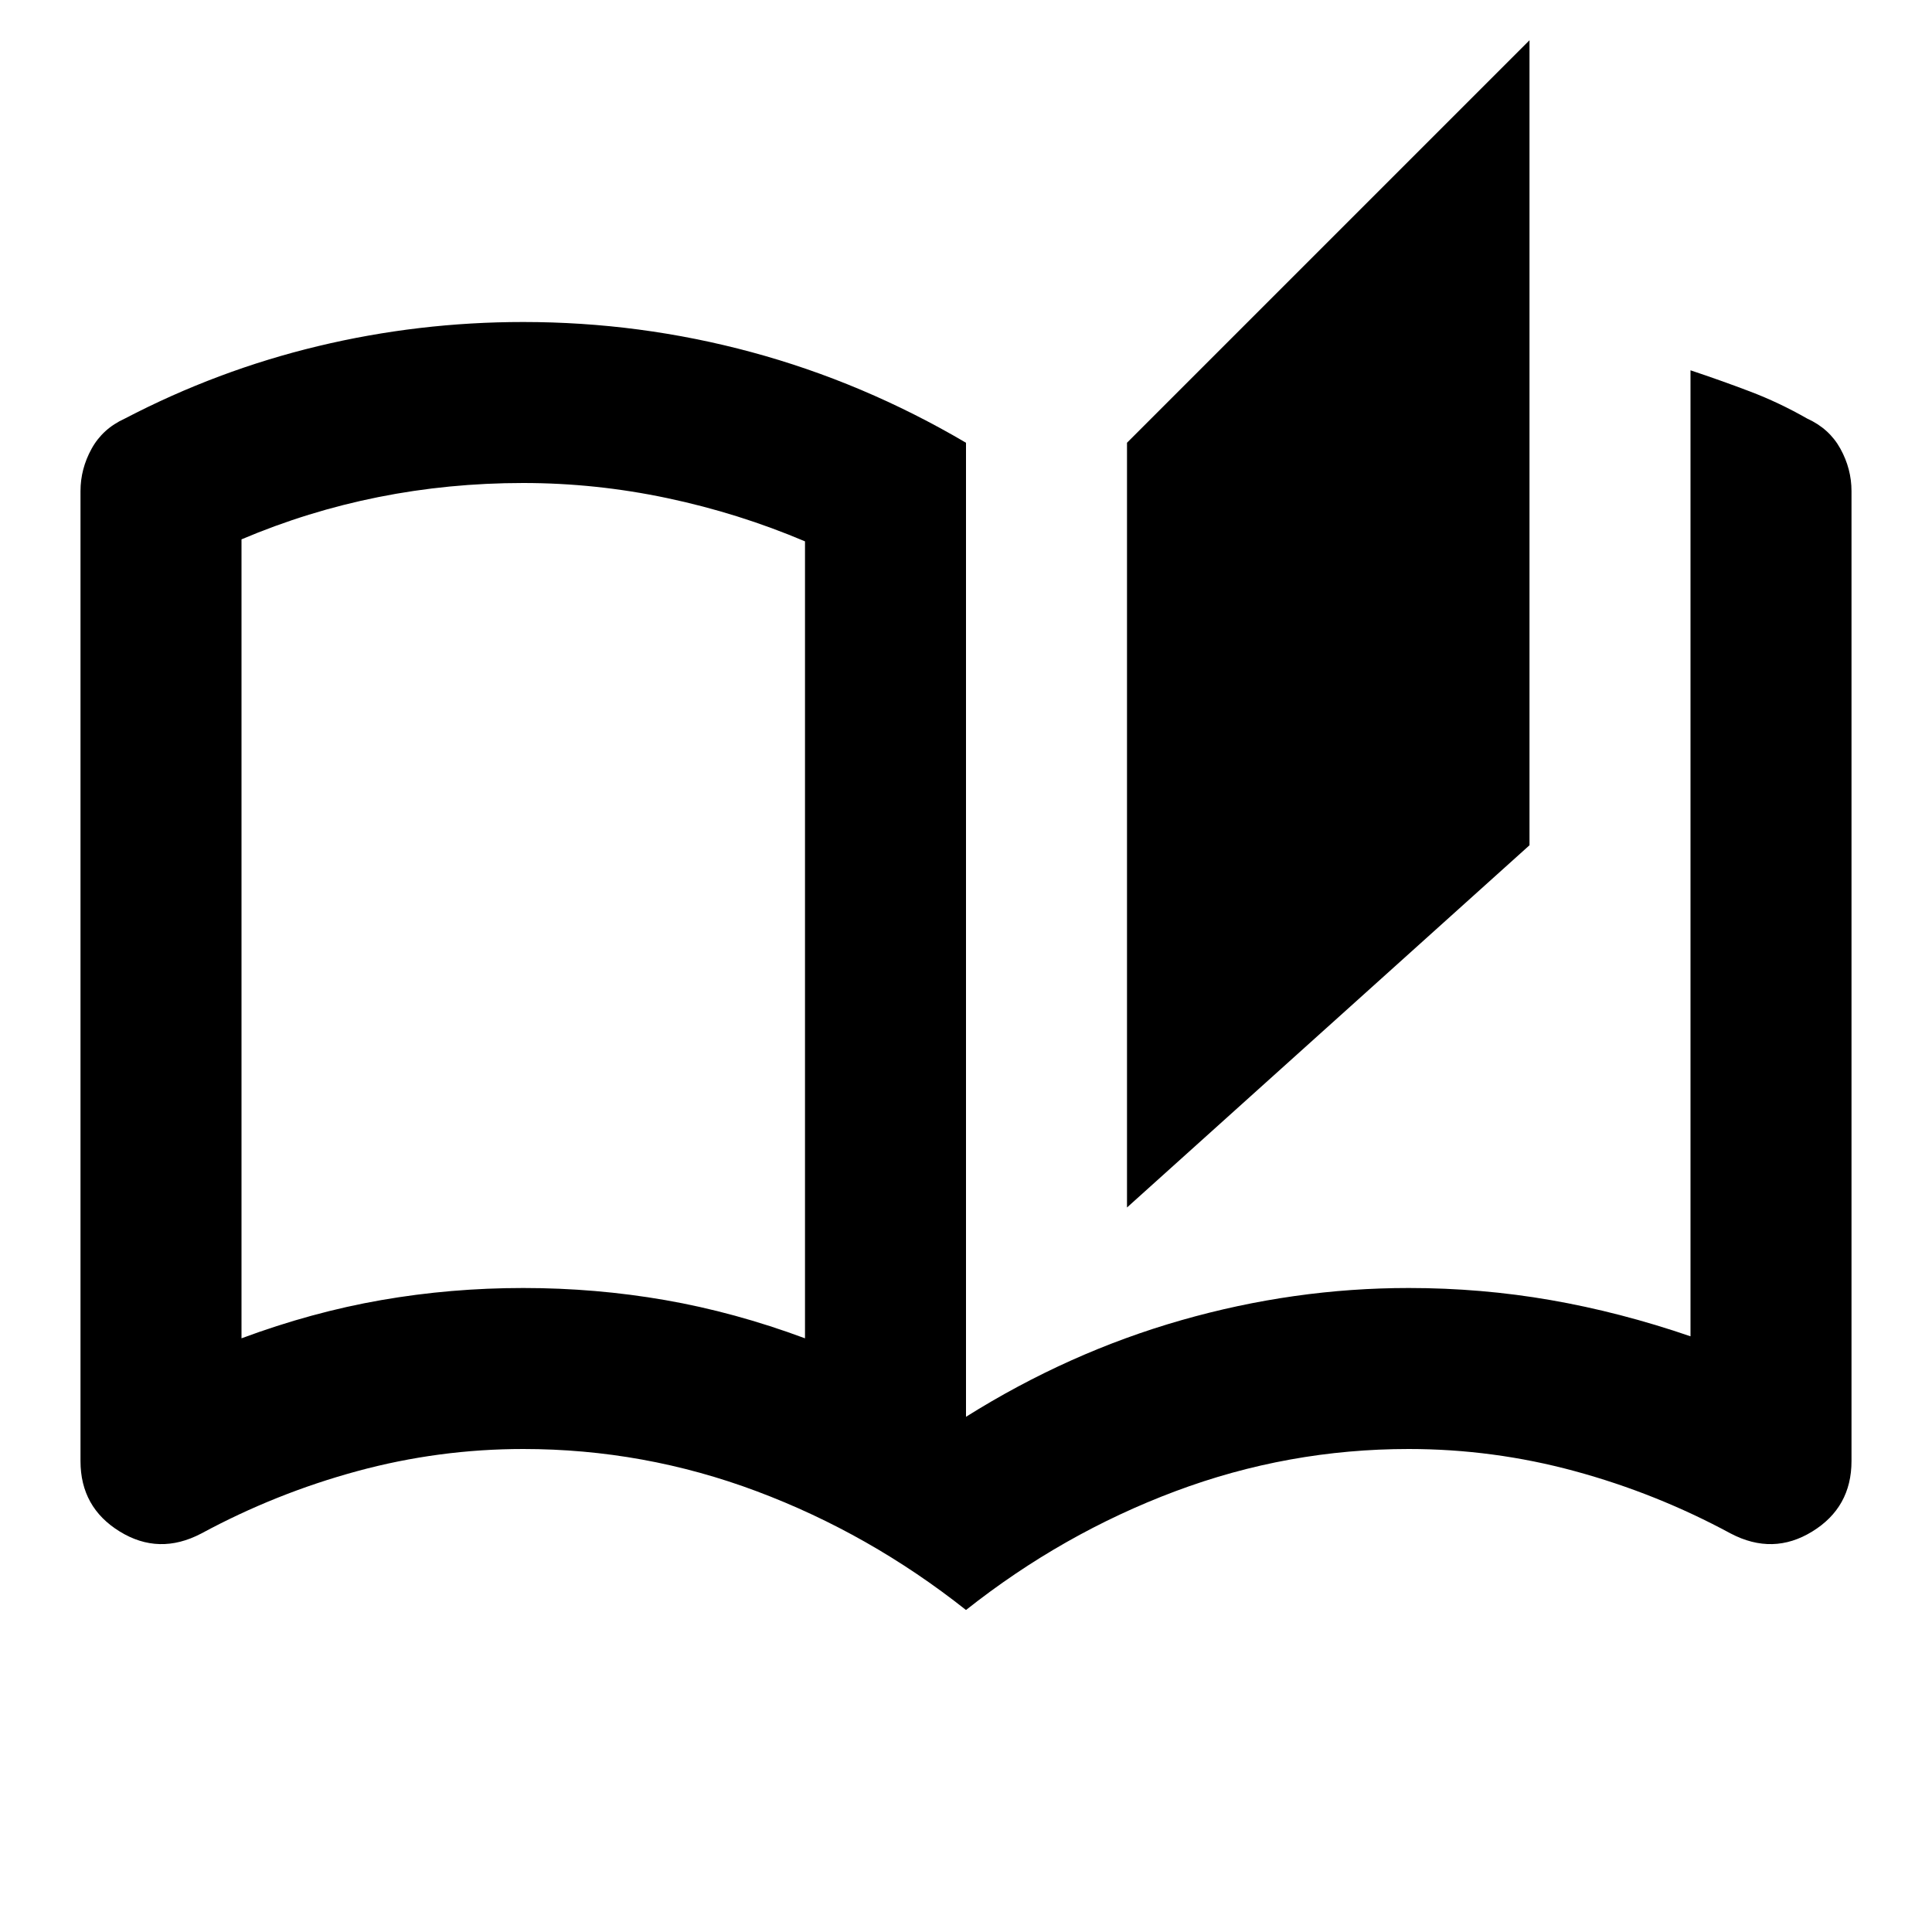
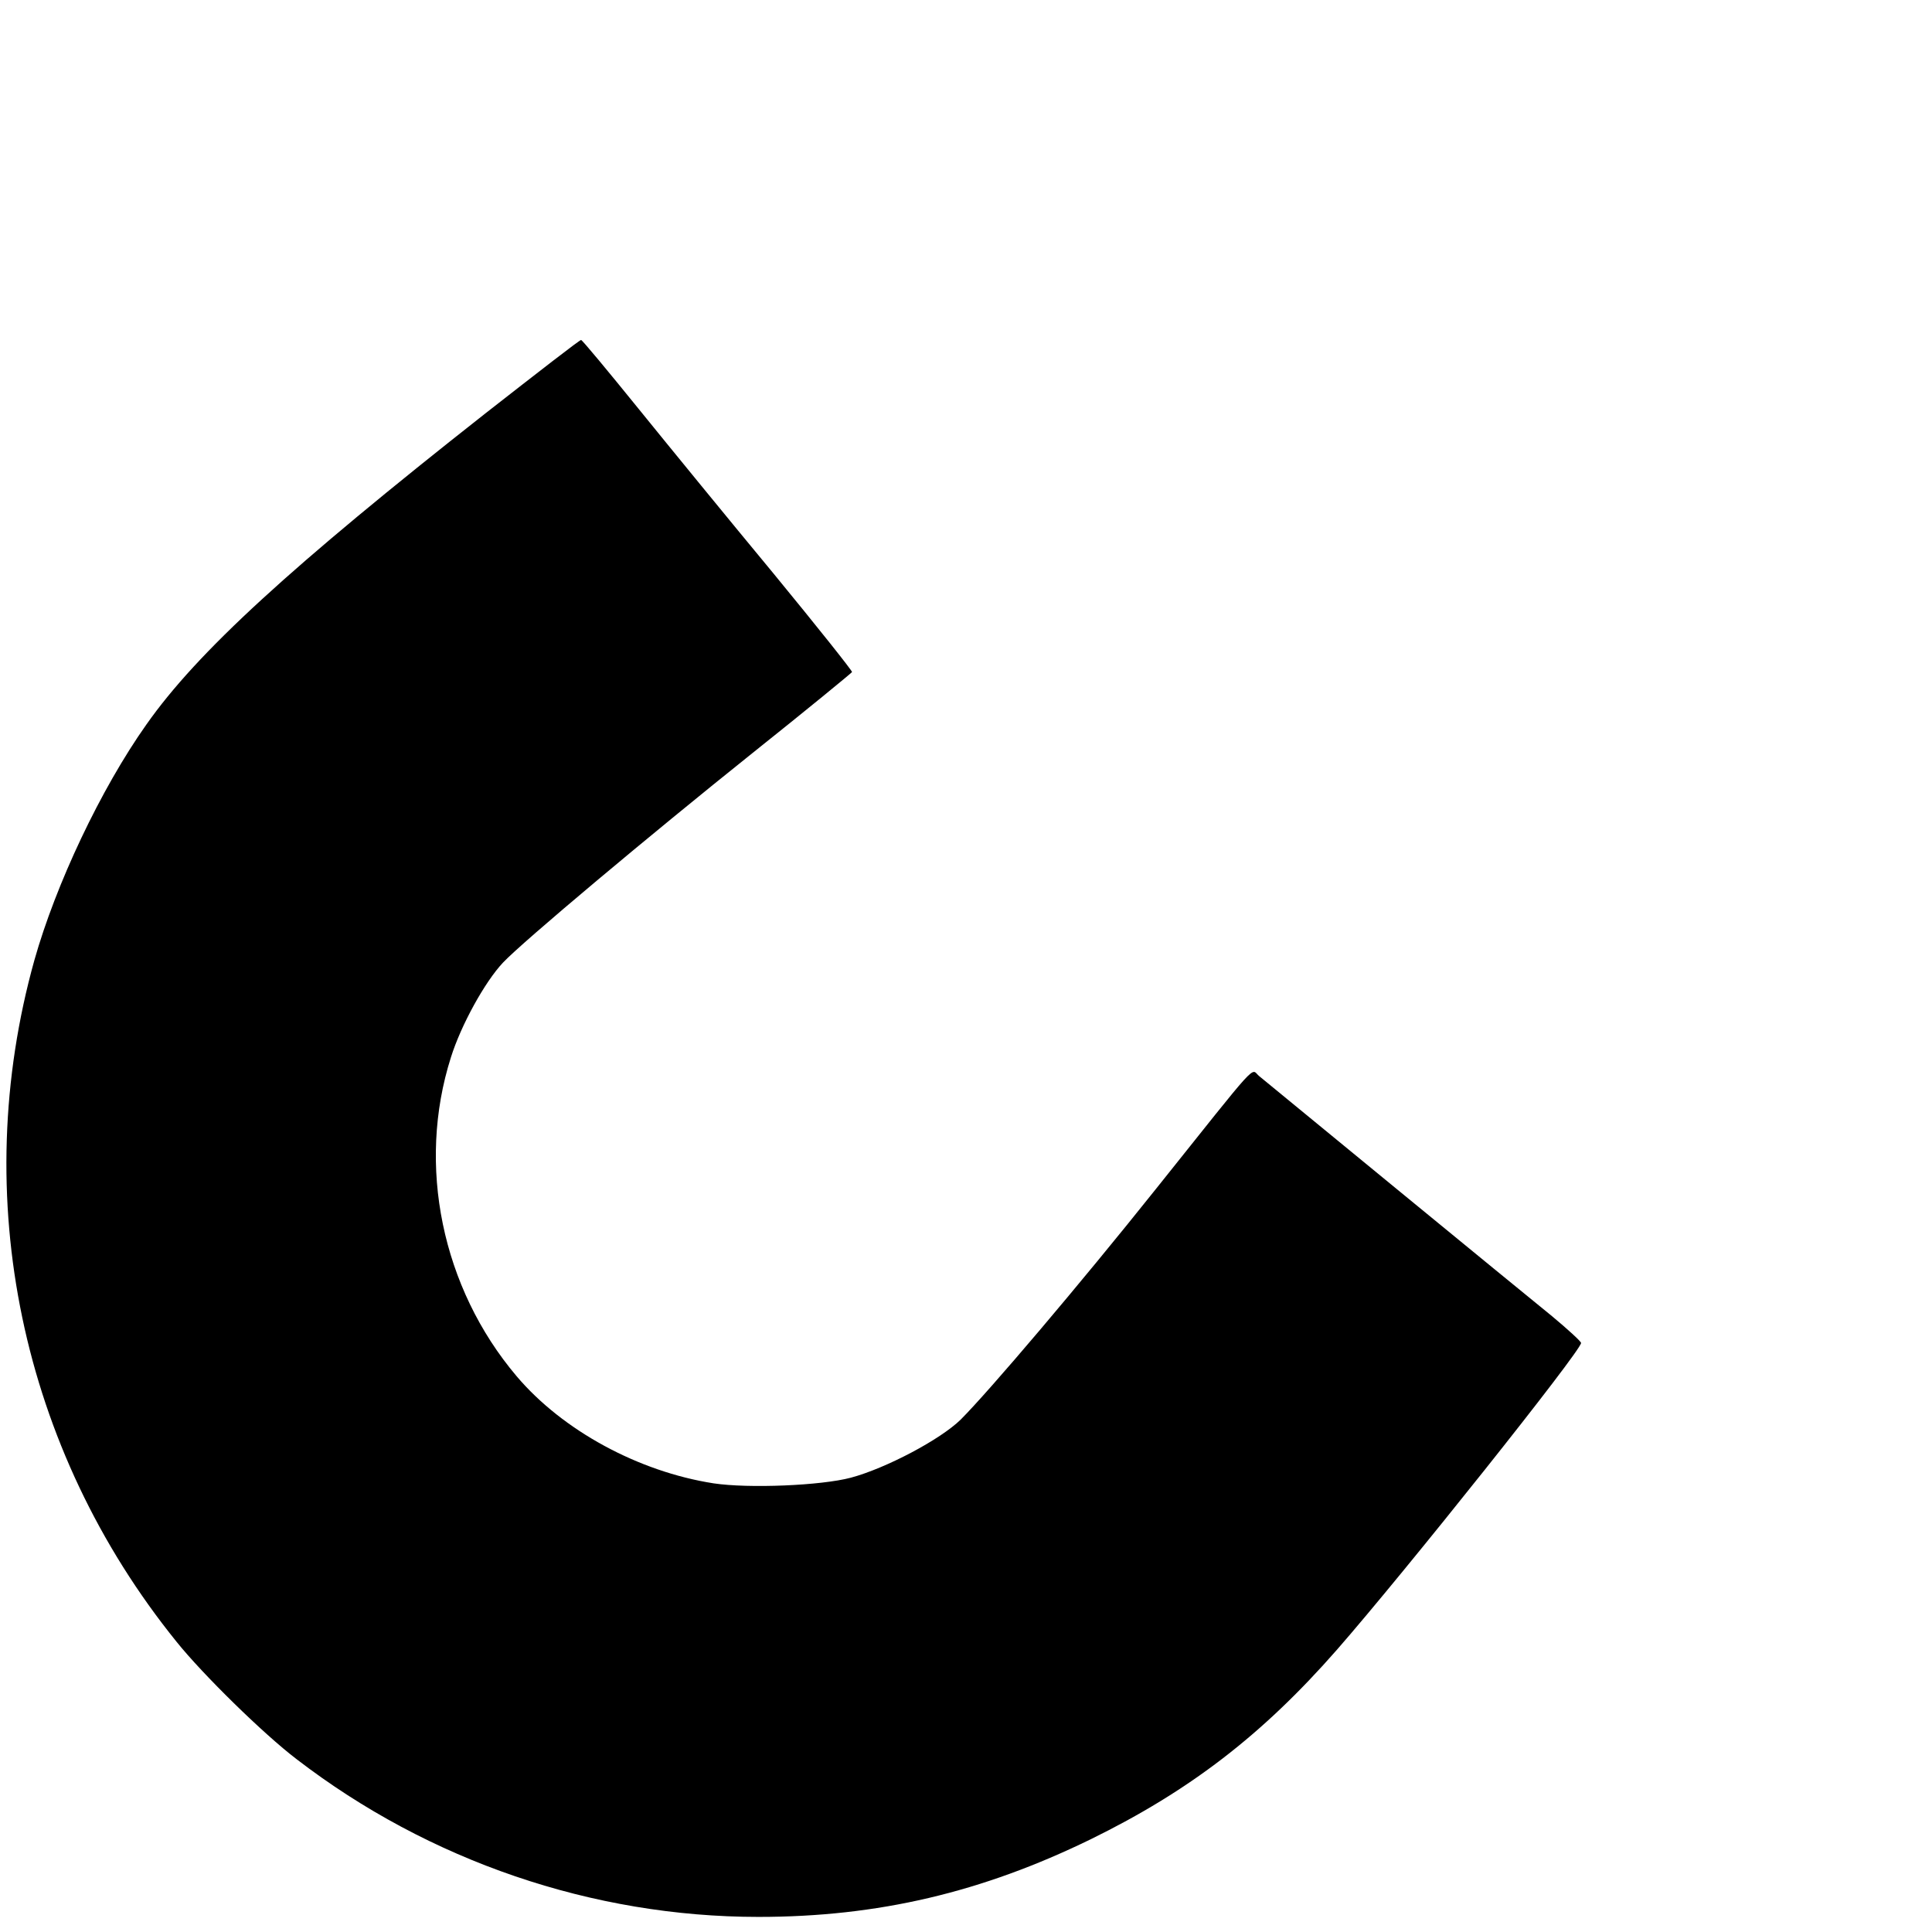
- <svg xmlns="http://www.w3.org/2000/svg" height="24px" viewBox="0 -960 960 960" width="24px">
-   <path d="M480-160q-48-38-104-59t-116-21q-42 0-82.5 11T100-198q-21 11-40.5-1T40-234v-482q0-11 5.5-21T62-752q46-24 96-36t102-12q58 0 113.5 15T480-740v484q51-32 107-48t113-16q36 0 70.5 6t69.5 18v-480q15 5 29.5 10.5T898-752q11 5 16.5 15t5.5 21v482q0 23-19.5 35t-40.5 1q-37-20-77.5-31T700-240q-60 0-116 21t-104 59Zm80-200v-380l200-200v400L560-360Zm-160 65v-396q-33-14-68.5-21.5T260-720q-37 0-72 7t-68 21v397q35-13 69.5-19t70.5-6q36 0 70.5 6t69.5 19Zm0 0v-396 396Z" />
+ <svg xmlns="http://www.w3.org/2000/svg" version="1.0" width="512pt" height="512pt" viewBox="0 0 512 512" preserveAspectRatio="xMidYMid meet">
+   <g transform="translate(0,512) scale(0.1,-0.1)" fill="#000000" stroke="none">
+     <path d="M1287 4025 c-517 -407 -764 -633 -899 -825 -121 -171 -240 -423 -297 -625 -175 -627 -36 -1295 377 -1806 69 -86 230 -244 318 -311 351 -270 785 -418 1224 -418 317 0 592 65 881 206 261 128 454 276 652 502 180 206 647 792 647 813 0 4 -35 36 -77 71 -89 72 -748 613 -777 637 -22 19 6 49 -272 -299 -205 -257 -444 -538 -518 -612 -54 -53 -198 -129 -291 -154 -79 -21 -271 -29 -364 -15 -199 31 -400 140 -522 284 -198 234 -265 559 -174 845 27 86 90 200 138 251 53 56 387 336 662 556 143 114 261 211 263 214 1 3 -93 121 -208 261 -116 140 -277 337 -358 437 -81 100 -149 182 -152 182 -3 1 -116 -87 -253 -194z" />
+   </g>
</svg>
